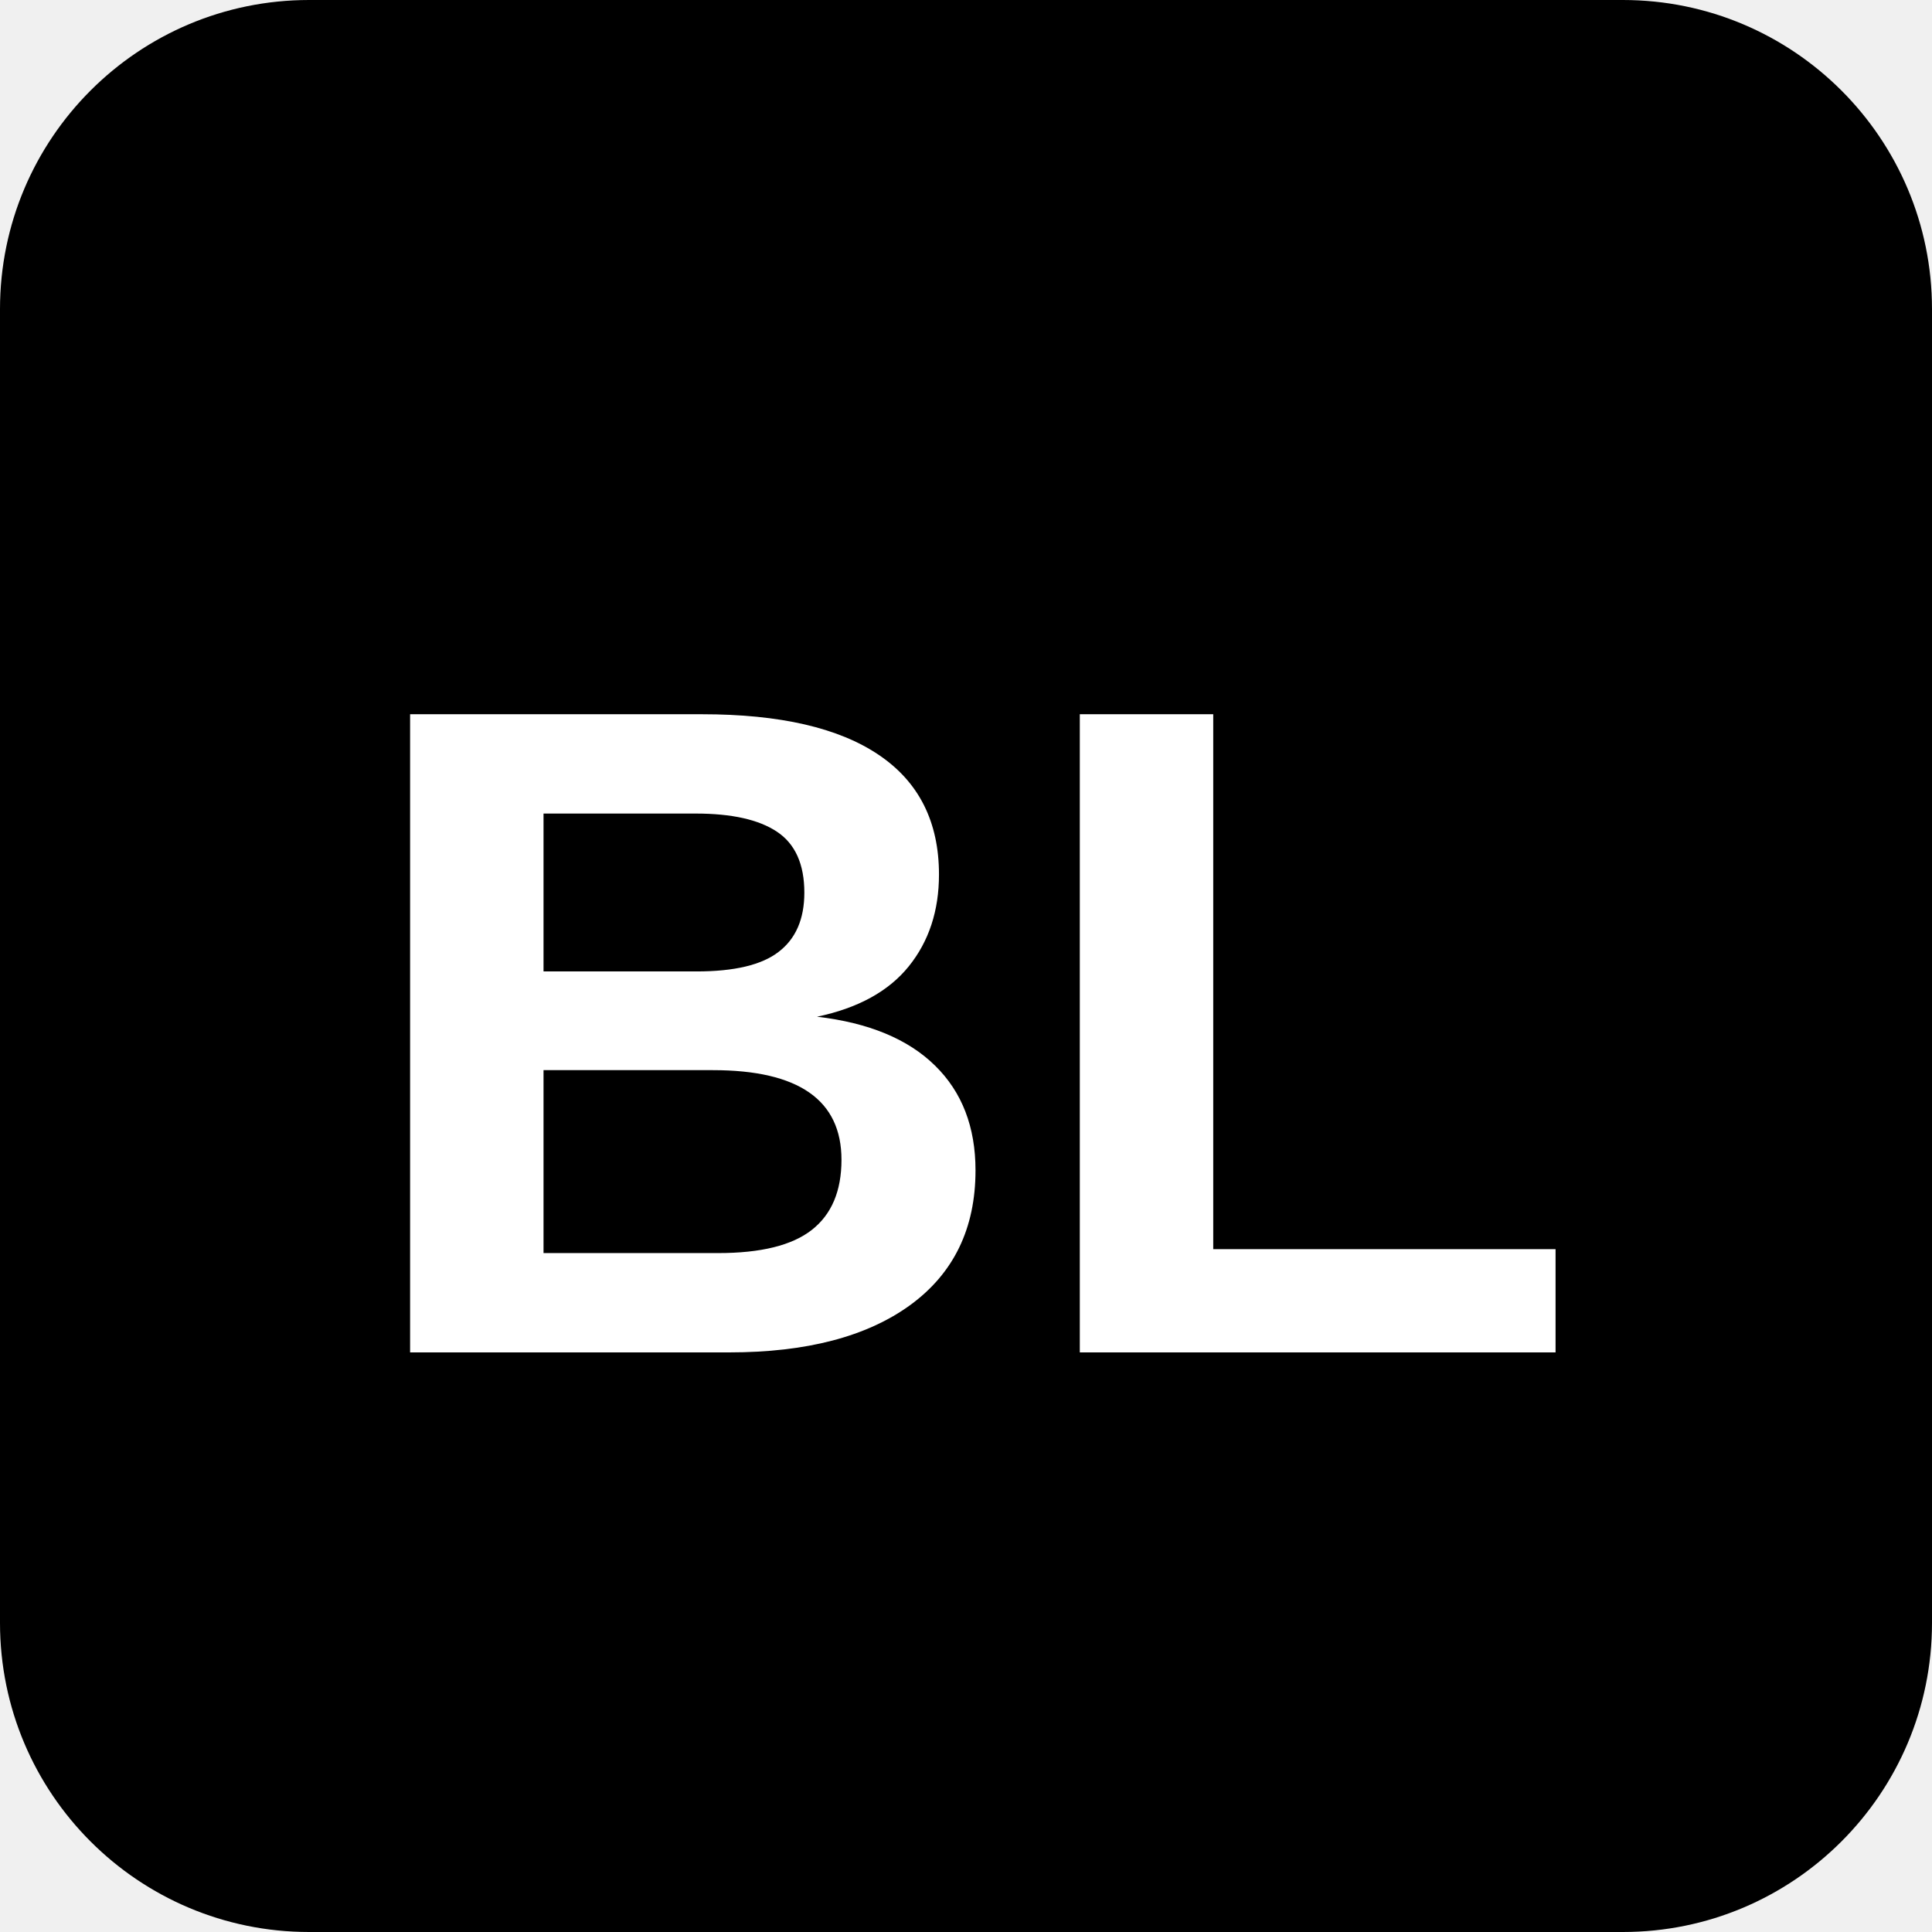
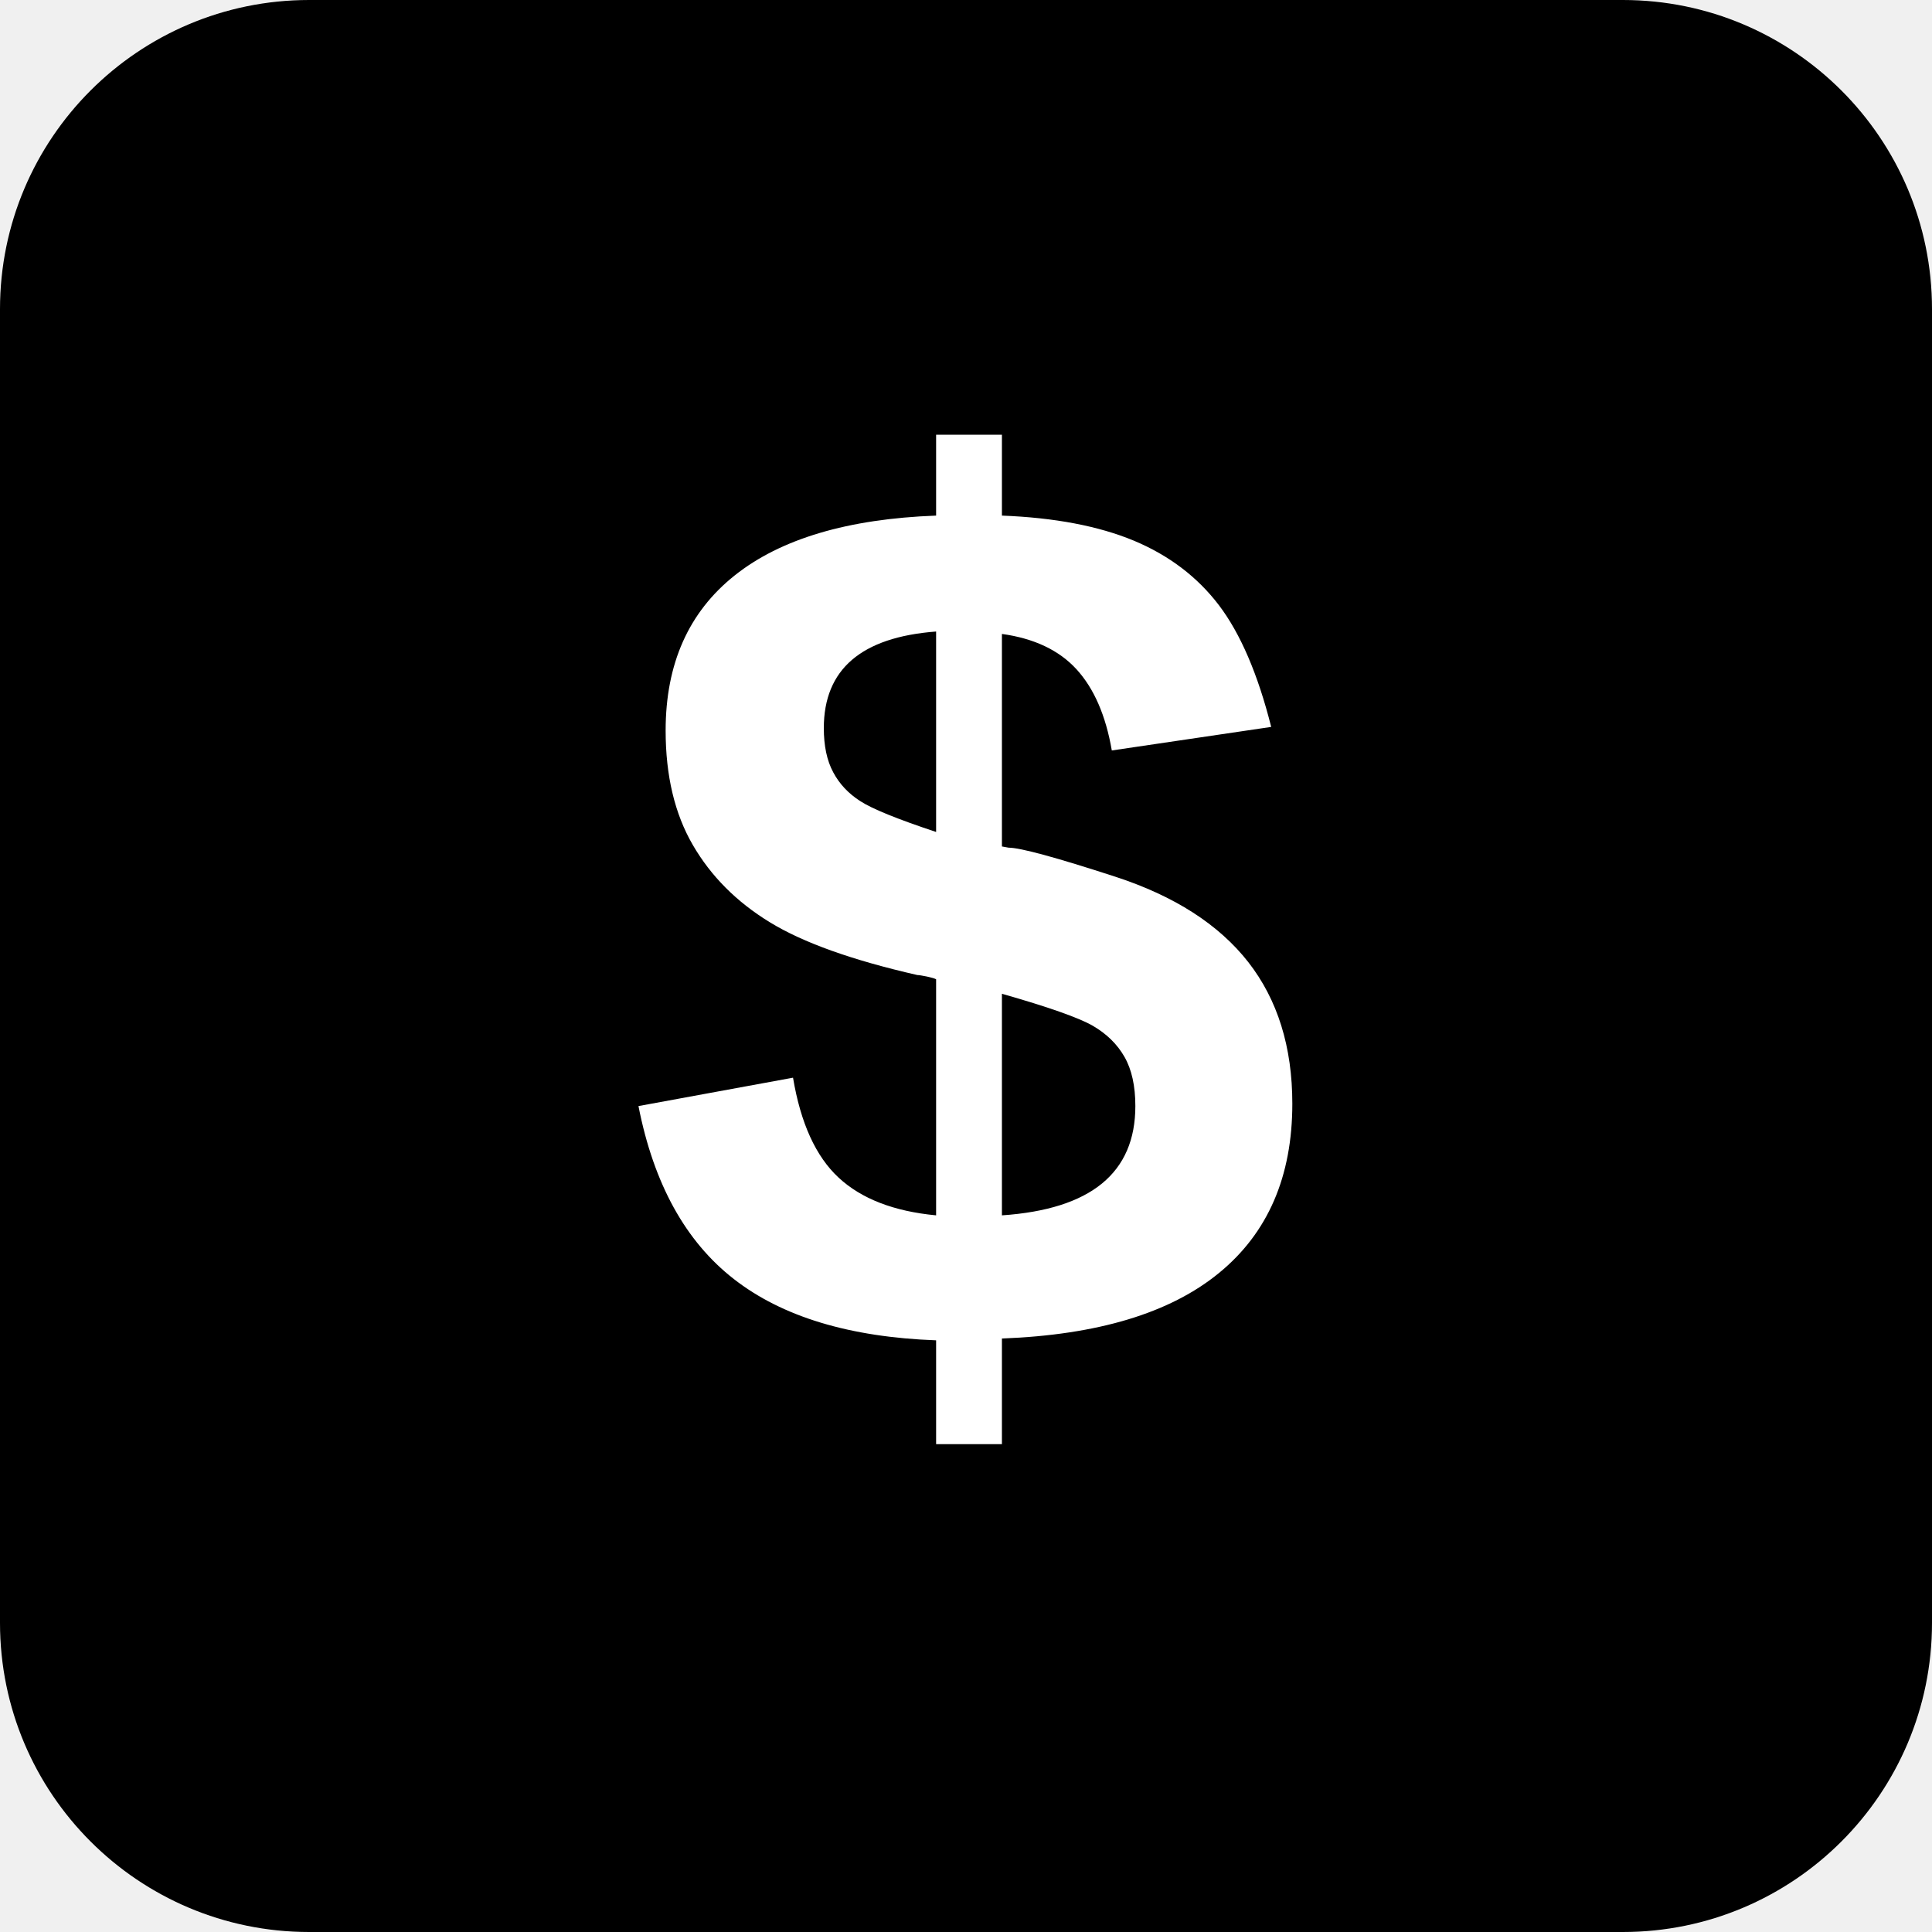
<svg xmlns="http://www.w3.org/2000/svg" width="64" height="64" viewBox="0 0 100 100">
  <style>
    /* Default styles (for Dark Mode) */
    .bg { fill:rgb(0, 0, 0); } /* A dark blue background */
    .text { 
      fill: #ffffff; /* White text */
      font-family: Arial, sans-serif;
-       font-size: 48px;
+       font-size: 64px;
      font-weight: bold;
      text-anchor: middle;
    }

    /* Styles for when the OS/browser is in Light Mode */
    @media (prefers-color-scheme: light) {
      .bg { fill: #dbeafe; } /* A light blue background */
      .text { fill: #1e293b; } /* Dark gray text */
    }
  </style>
  <rect class="bg" width="100" height="100" rx="16" />
-   <text class="text" x="50" y="70">BL</text>
+   <text class="text" x="50" y="70">$</text>
</svg>
